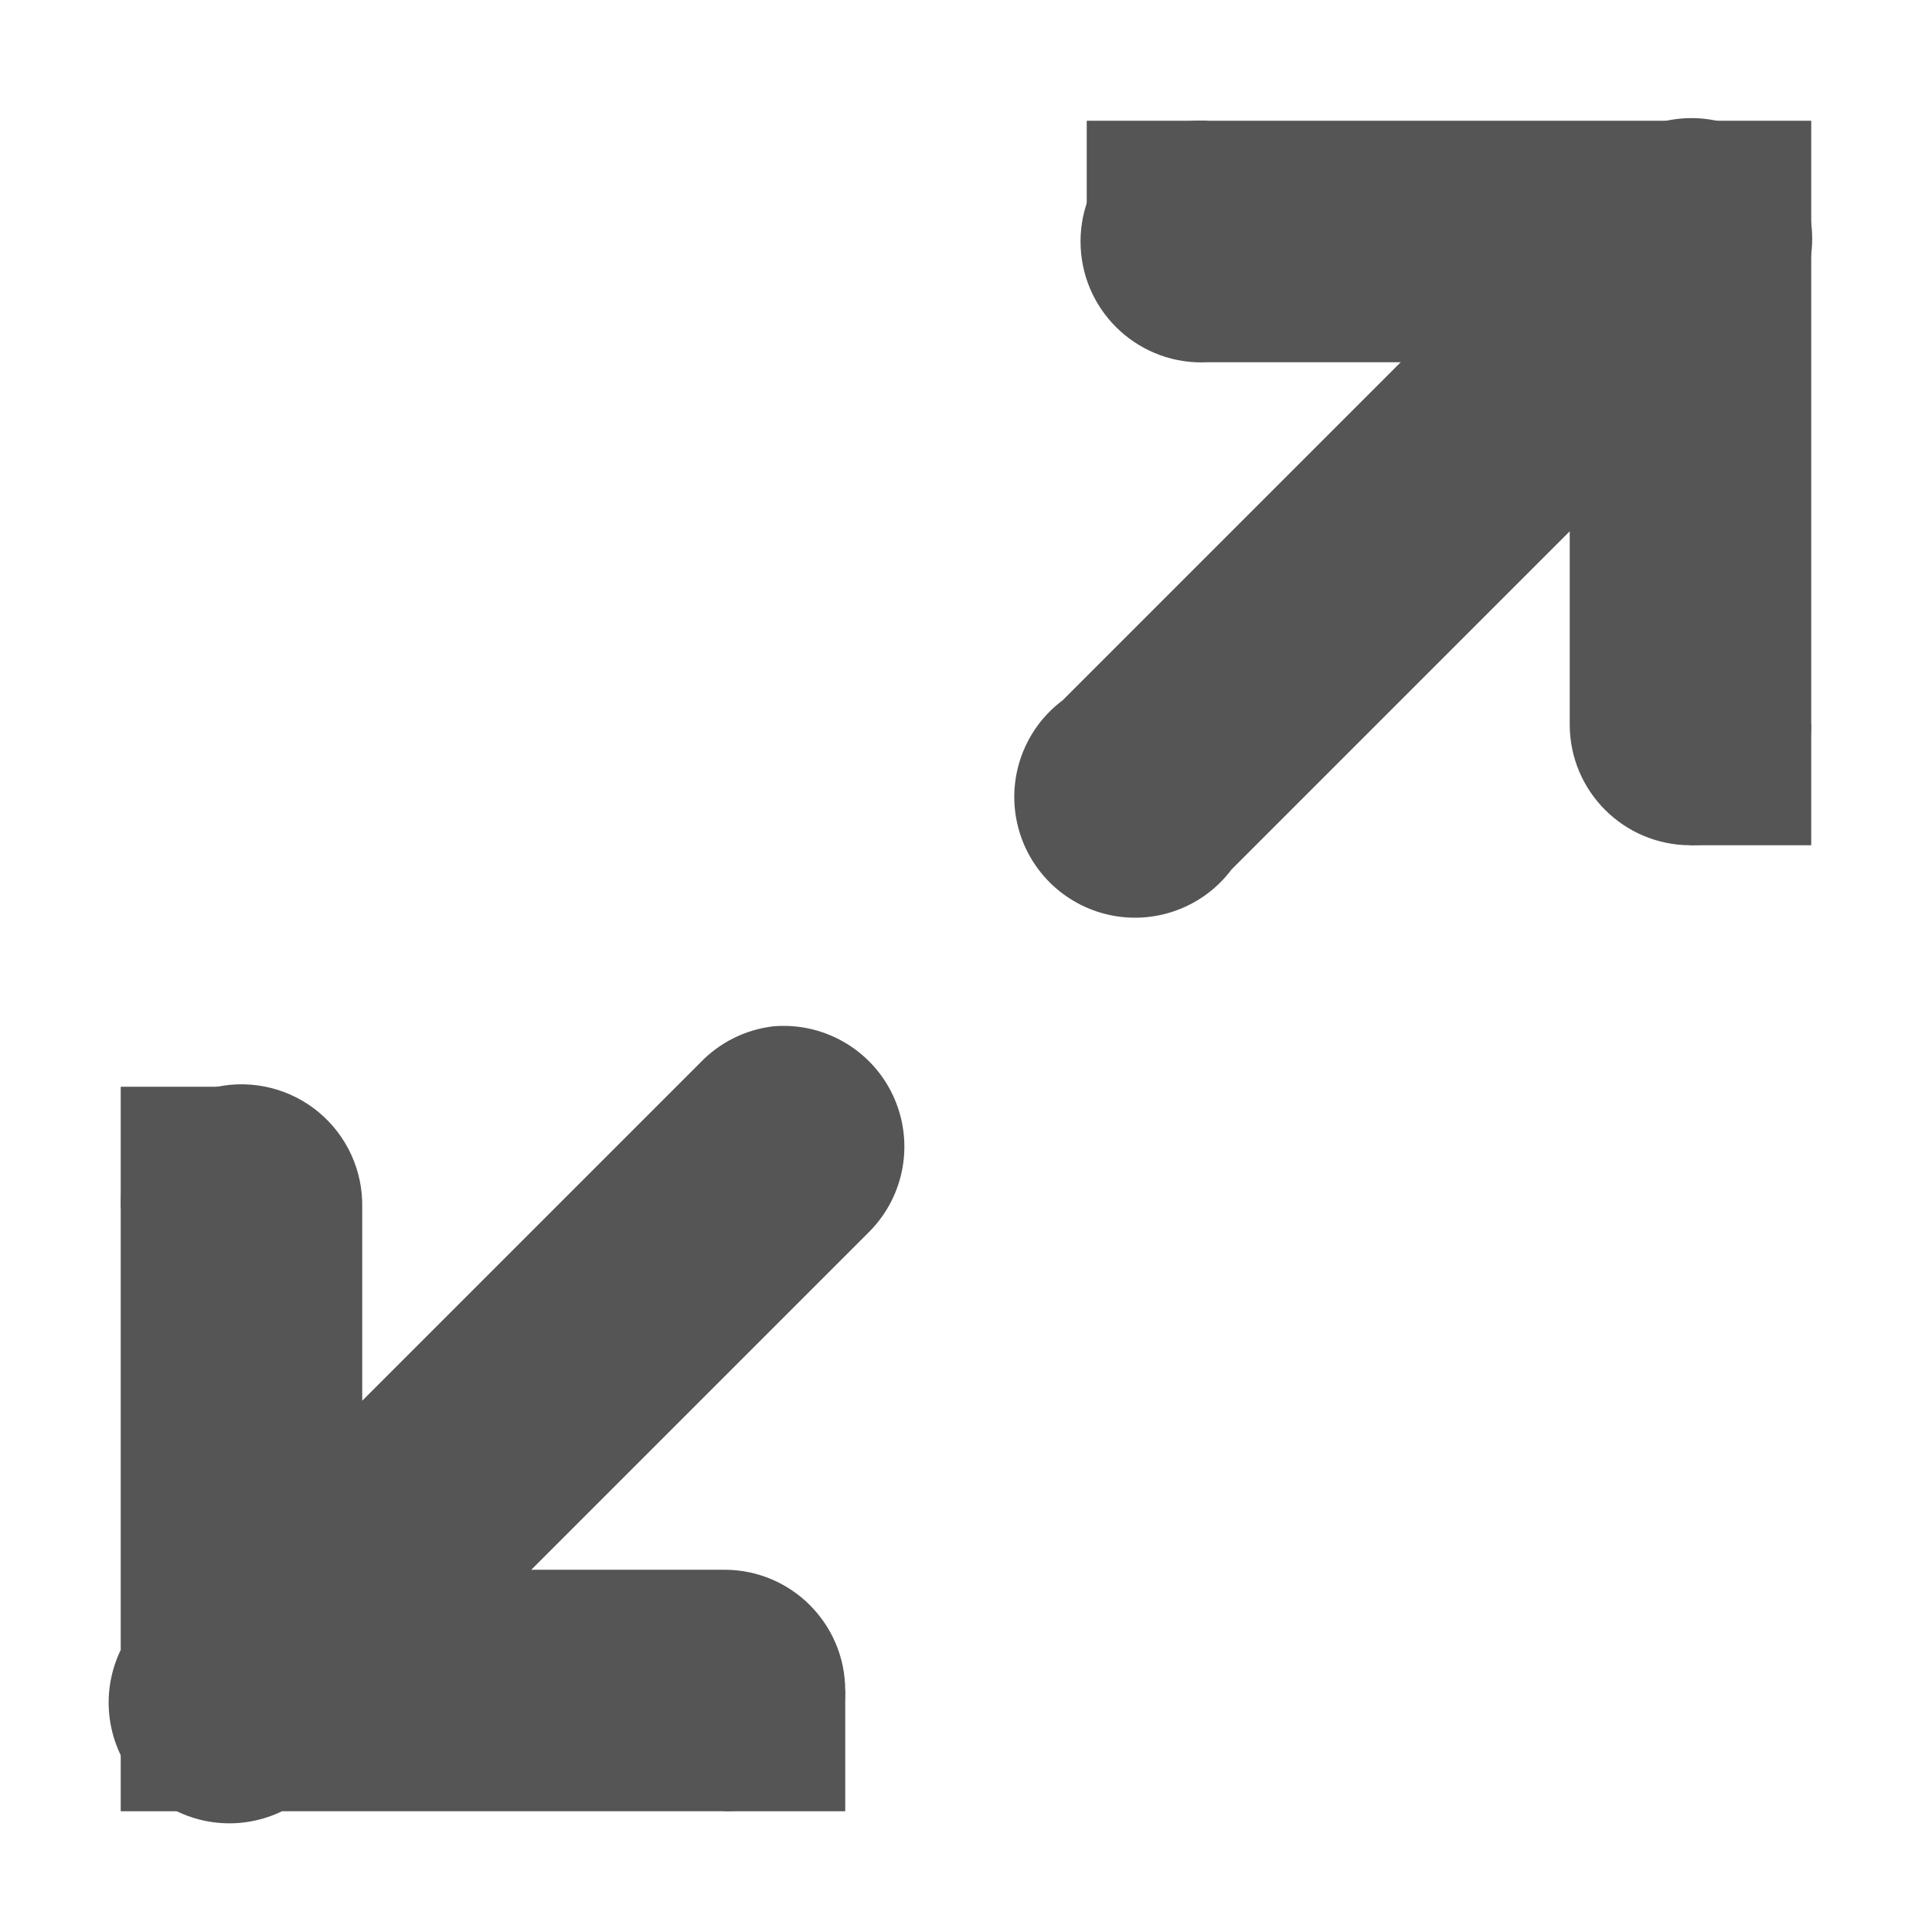
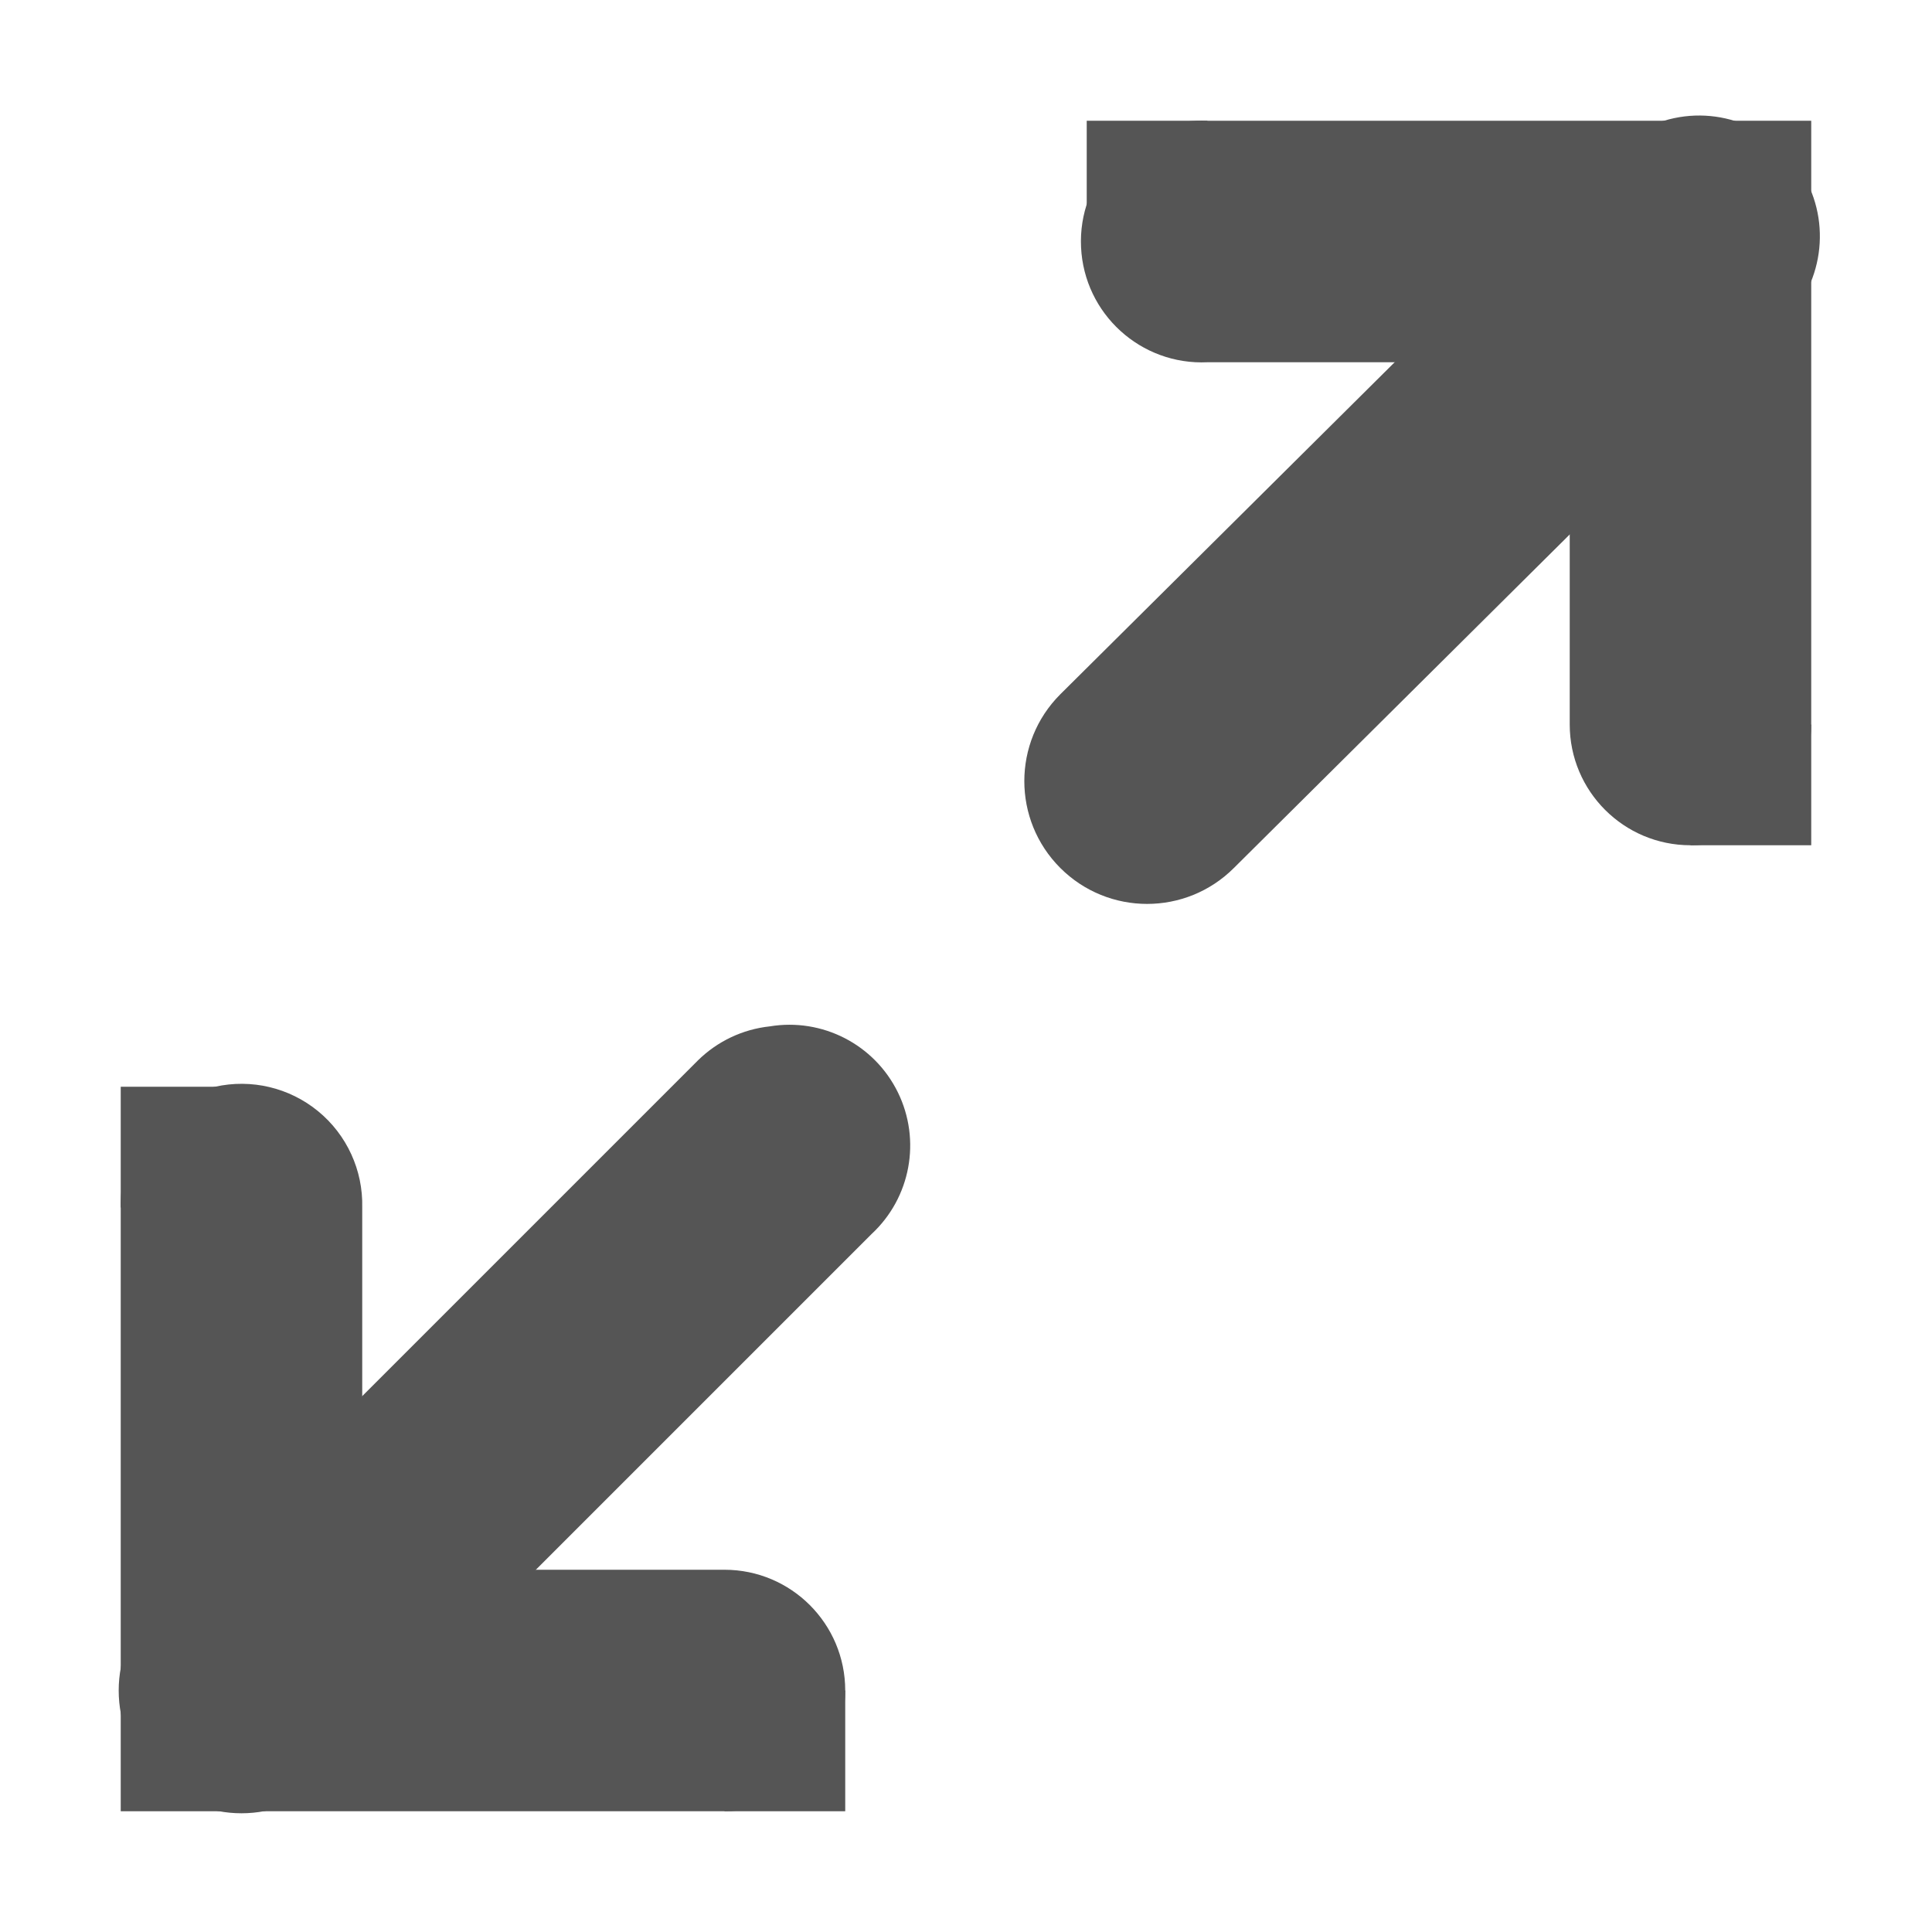
- <svg xmlns="http://www.w3.org/2000/svg" height="16" width="16" viewBox="0 0 16 16" version="1.1">
-   <g transform="translate(-41.0002,-767)">
-     <path d="M42.8 776A1 1 0 0 0 42 777l0 4a1 1 0 0 0 1 1l4 0a1 1 0 1 0 0-2l-3 0 0-3a1 1 0 0 0-1.2-1zM47.4 775.5a1 1 0 0 0-0.6 0.3l-4.5 4.5a1 1 0 1 0 1.4 1.4l4.5-4.5A1 1 0 0 0 47.4 775.5z" fill="#555" />
-     <rect height="1" width="1" x="42" y="781" fill="#555" />
-     <path d="M50.9 768A1 1 0 1 0 51 770l3 0 0 3a1 1 0 1 0 2 0l0-4a1 1 0 0 0-1-1l-4 0a1 1 0 0 0-0.1 0z" fill="#555" />
-     <rect height="1" width="1" x="55" y="768" fill="#555" />
-     <path d="m54.8 768a1 1 0 0 0-0.5 0.3l-4.5 4.5a1 1 0 1 0 1.4 1.4l4.5-4.5A1 1 0 0 0 54.8 768z" fill="#555" />
-     <rect height="1" width="1" x="42" y="776" fill="#555" />
-     <rect height="1" width="1" x="47" y="781" fill="#555" />
-     <rect height="1" width="1" x="55" y="773" fill="#555" />
-     <rect height="1" width="1" x="50" y="768" fill="#555" />
+ <svg xmlns="http://www.w3.org/2000/svg" height="16" id="svg7384" version="1.1" width="16">
+   <defs id="defs7386" />
+   <g id="layer9" style="display:inline" transform="translate(-41.0002,-767)" />
+   <g id="layer10" transform="translate(-41.0002,-767)" />
+   <g id="layer11" transform="translate(-41.0002,-767)" />
+   <g id="layer13" transform="translate(-41.0002,-767)" />
+   <g id="layer14" transform="translate(-41.0002,-767)" />
+   <g id="layer15" style="display:inline" transform="translate(-41.0002,-767)" />
+   <g id="g71291" style="display:inline" transform="translate(-41.0002,-767)" />
+   <g id="g4953" style="display:inline" transform="translate(-41.0002,-767)" />
+   <g id="layer12" style="display:inline" transform="translate(-41.0002,-767)">
+     <path d="M 42.781,776 A 1,1 0 0 0 42,777 l 0,4 a 1,1 0 0 0 1,1 l 4,0 a 1,1 0 1 0 0,-2 l -3,0 0,-3 a 1,1 0 0 0 -1.219,-1 z" id="path12113" style="font-size:medium;font-style:normal;font-variant:normal;font-weight:normal;font-stretch:normal;text-indent:0;text-align:start;text-decoration:none;line-height:normal;letter-spacing:normal;word-spacing:normal;text-transform:none;direction:ltr;block-progression:tb;writing-mode:lr-tb;text-anchor:start;baseline-shift:baseline;color:#000000;fill:#555555;fill-opacity:1;stroke:none;stroke-width:2;marker:none;visibility:visible;display:inline;overflow:visible;enable-background:new;font-family:Sans;-inkscape-font-specification:Sans" />
+     <path d="m 47.375,775.5 a 1,1 0 0 0 -0.594,0.281 l -4.5,4.5 a 1.016,1.016 0 1 0 1.438,1.438 l 4.5,-4.5 A 1,1 0 0 0 47.375,775.5 z" id="path12147" style="font-size:medium;font-style:normal;font-variant:normal;font-weight:normal;font-stretch:normal;text-indent:0;text-align:start;text-decoration:none;line-height:normal;letter-spacing:normal;word-spacing:normal;text-transform:none;direction:ltr;block-progression:tb;writing-mode:lr-tb;text-anchor:start;baseline-shift:baseline;color:#000000;fill:#555555;fill-opacity:1;stroke:none;stroke-width:2;marker:none;visibility:visible;display:inline;overflow:visible;enable-background:new;font-family:Sans;-inkscape-font-specification:Sans" />
+     <rect height="1" id="rect12919" style="color:#000000;fill:#555555;fill-opacity:1;stroke:none;stroke-width:2;marker:none;visibility:visible;display:inline;overflow:visible;enable-background:new" width="1" x="42" y="781" />
+     <path d="M 50.906,768 A 1.001,1.001 0 1 0 51,770 l 3,0 0,3 a 1,1 0 1 0 2,0 l 0,-4 a 1,1 0 0 0 -1,-1 l -4,0 a 1,1 0 0 0 -0.094,0 z" id="path12111" style="font-size:medium;font-style:normal;font-variant:normal;font-weight:normal;font-stretch:normal;text-indent:0;text-align:start;text-decoration:none;line-height:normal;letter-spacing:normal;word-spacing:normal;text-transform:none;direction:ltr;block-progression:tb;writing-mode:lr-tb;text-anchor:start;baseline-shift:baseline;color:#000000;fill:#555555;fill-opacity:1;stroke:none;stroke-width:2;marker:none;visibility:visible;display:inline;overflow:visible;enable-background:new;font-family:Sans;-inkscape-font-specification:Sans" />
+     <rect height="1" id="rect12923" style="color:#000000;fill:#555555;fill-opacity:1;stroke:none;stroke-width:2;marker:none;visibility:visible;display:inline;overflow:visible;enable-background:new" width="1" x="55" y="768" />
+     <path d="m 54.781,768 a 1,1 0 0 0 -0.5,0.281 l -4.5,4.469 a 1.016,1.016 0 1 0 1.438,1.438 l 4.5,-4.469 A 1,1 0 0 0 54.781,768 z" id="path12925" style="font-size:medium;font-style:normal;font-variant:normal;font-weight:normal;font-stretch:normal;text-indent:0;text-align:start;text-decoration:none;line-height:normal;letter-spacing:normal;word-spacing:normal;text-transform:none;direction:ltr;block-progression:tb;writing-mode:lr-tb;text-anchor:start;baseline-shift:baseline;color:#000000;fill:#555555;fill-opacity:1;stroke:none;stroke-width:2;marker:none;visibility:visible;display:inline;overflow:visible;enable-background:new;font-family:Sans;-inkscape-font-specification:Sans" />
+     <rect height="1" id="rect4479-2" style="color:#000000;fill:#555555;fill-opacity:1;fill-rule:nonzero;stroke:none;stroke-width:2;marker:none;visibility:visible;display:inline;overflow:visible;enable-background:accumulate" width="1" x="42" y="776" />
+     <rect height="1" id="rect4479-2-9" style="color:#000000;fill:#555555;fill-opacity:1;fill-rule:nonzero;stroke:none;stroke-width:2;marker:none;visibility:visible;display:inline;overflow:visible;enable-background:accumulate" width="1" x="47" y="781" />
+     <rect height="1" id="rect4479-2-9-9-0-8" style="color:#000000;fill:#555555;fill-opacity:1;fill-rule:nonzero;stroke:none;stroke-width:2;marker:none;visibility:visible;display:inline;overflow:visible;enable-background:accumulate" width="1" x="55" y="773" />
+     <rect height="1" id="rect4479-2-9-9-0-8-1" style="color:#000000;fill:#555555;fill-opacity:1;fill-rule:nonzero;stroke:none;stroke-width:2;marker:none;visibility:visible;display:inline;overflow:visible;enable-background:accumulate" width="1" x="50" y="768" />
  </g>
</svg>
